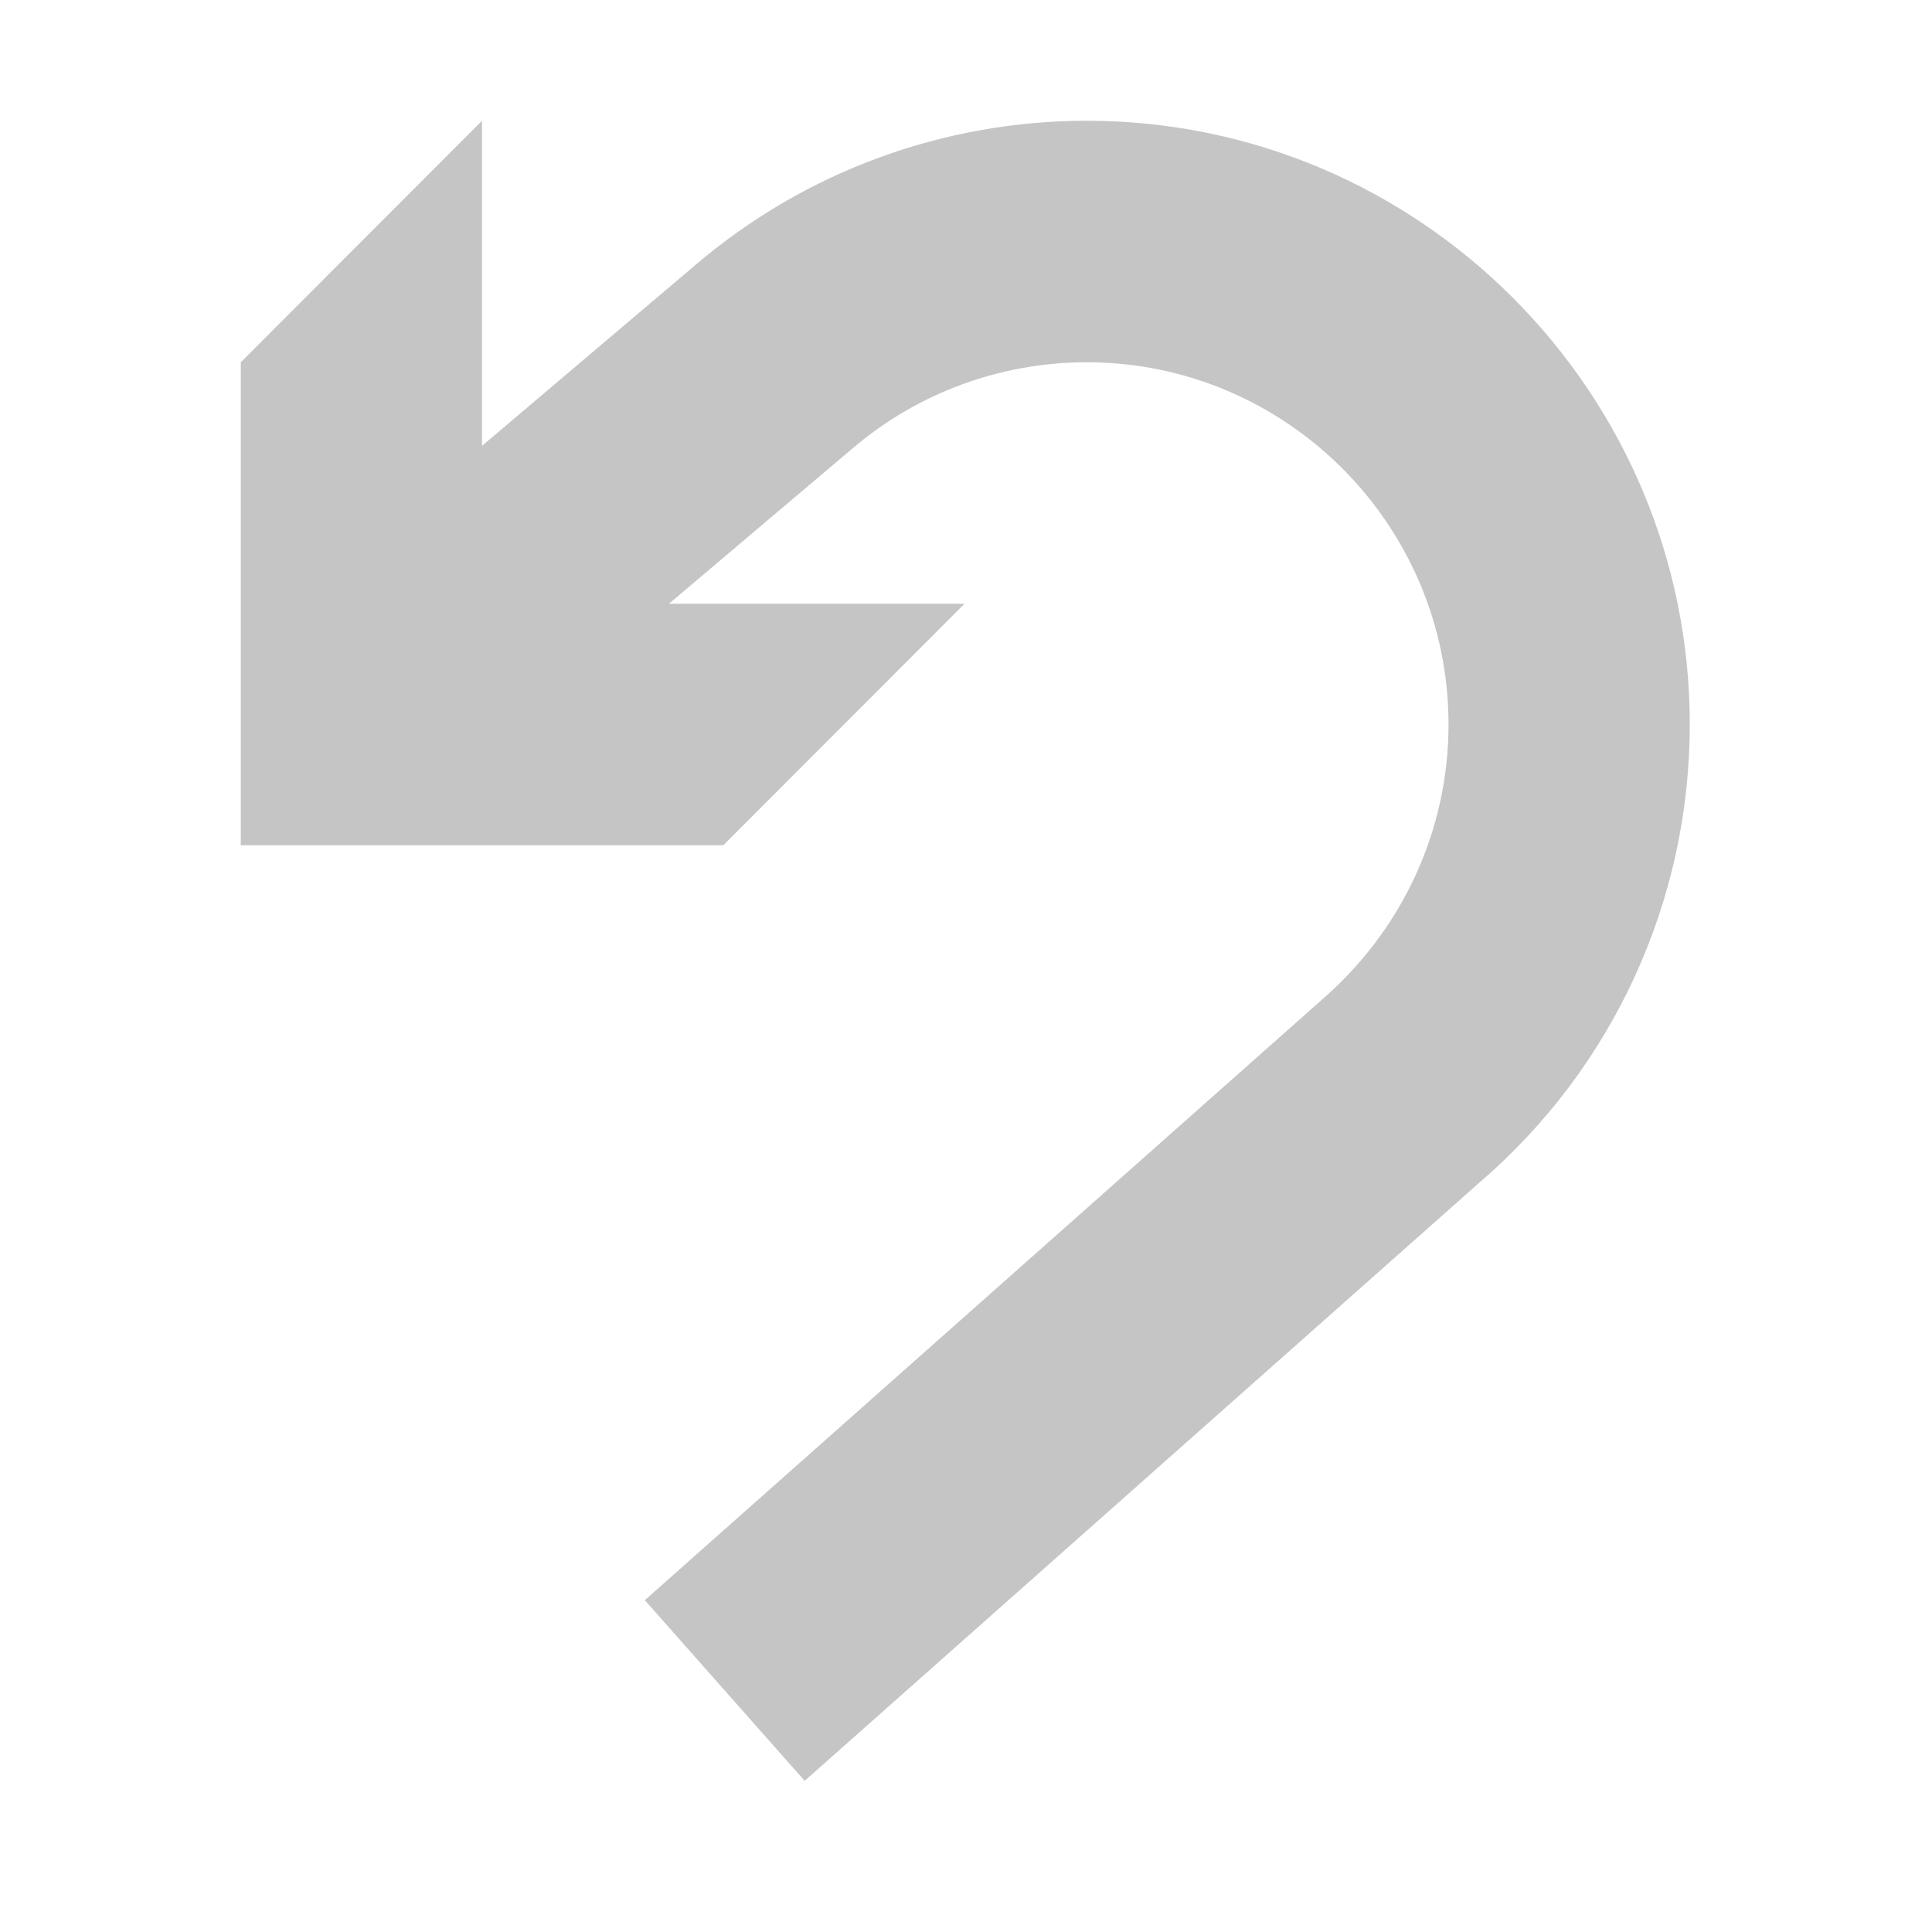
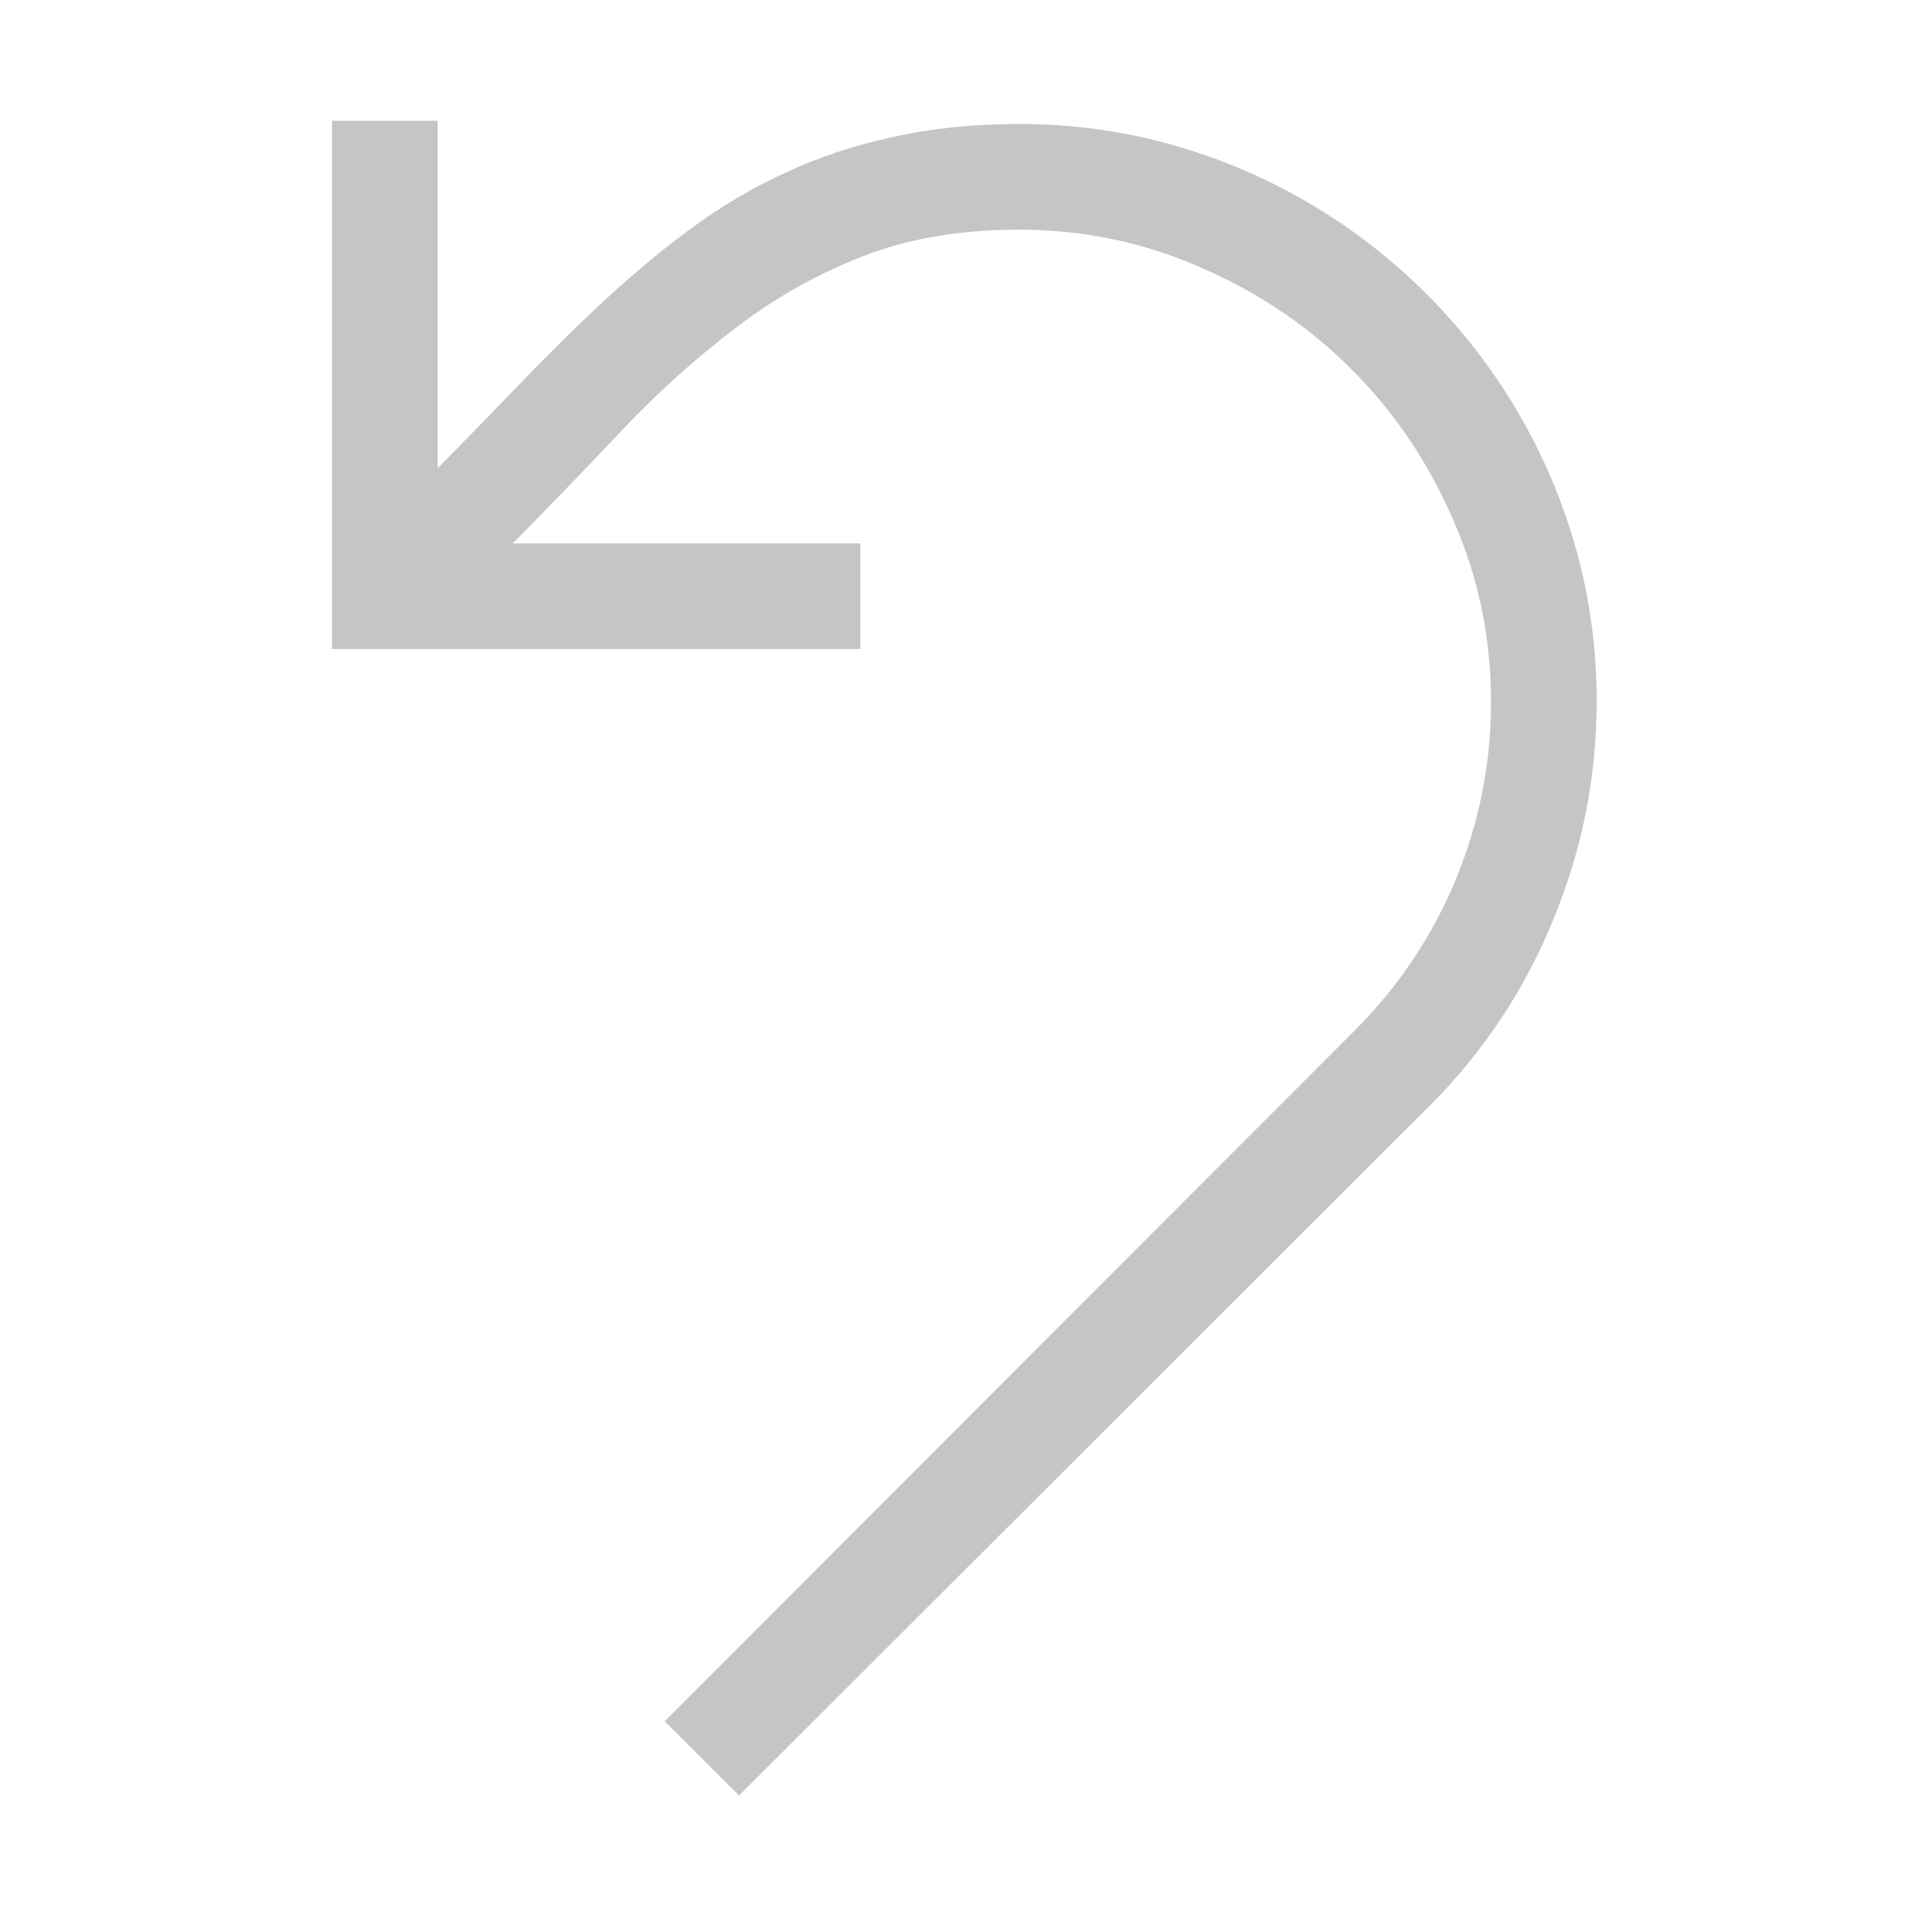
- <svg xmlns="http://www.w3.org/2000/svg" width="14" height="14" viewBox="-0.994 0 16 16" enable-background="new -0.994 0 16 16">
-   <path fill="#C5C5C5" d="M13 6c0 1.461-.636 2.846-1.746 3.797l-5.584 4.951-1.324-1.496 5.595-4.962c.678-.582 1.061-1.413 1.061-2.29 0-1.654-1.345-3-2.997-3-.71 0-1.399.253-1.938.713l-1.521 1.287h2.448l-1.998 2h-3.996v-4l1.998-2v2.692l1.775-1.504c.899-.766 2.047-1.188 3.232-1.188 2.754 0 4.995 2.243 4.995 5z" />
+ <svg xmlns="http://www.w3.org/2000/svg" width="16" height="16" viewBox="0 0 16 16" fill="none">
+   <path d="M8.438 1.027C8.875 1.027 9.297 1.084 9.702 1.198C10.108 1.312 10.488 1.474 10.844 1.684C11.199 1.893 11.523 2.144 11.815 2.436C12.106 2.727 12.357 3.051 12.566 3.406C12.776 3.762 12.938 4.142 13.052 4.548C13.166 4.953 13.223 5.375 13.223 5.812C13.223 6.437 13.102 7.041 12.86 7.624C12.623 8.203 12.284 8.713 11.842 9.155L6.12 14.87L5.505 14.255L11.22 8.533C11.58 8.173 11.858 7.758 12.054 7.289C12.25 6.815 12.348 6.323 12.348 5.812C12.348 5.279 12.243 4.776 12.033 4.302C11.828 3.828 11.548 3.413 11.192 3.058C10.837 2.702 10.422 2.422 9.948 2.217C9.474 2.007 8.971 1.902 8.438 1.902C7.945 1.902 7.51 1.978 7.132 2.128C6.758 2.274 6.412 2.47 6.093 2.716C5.774 2.957 5.466 3.233 5.17 3.543C4.878 3.853 4.571 4.172 4.247 4.5H7.125V5.375H2.75V1H3.625V3.878C3.876 3.623 4.115 3.377 4.343 3.14C4.575 2.898 4.805 2.673 5.033 2.463C5.266 2.249 5.5 2.055 5.737 1.882C5.979 1.704 6.234 1.554 6.503 1.431C6.776 1.303 7.07 1.205 7.385 1.137C7.704 1.064 8.055 1.027 8.438 1.027Z" fill="#C5C5C5" />
</svg>
